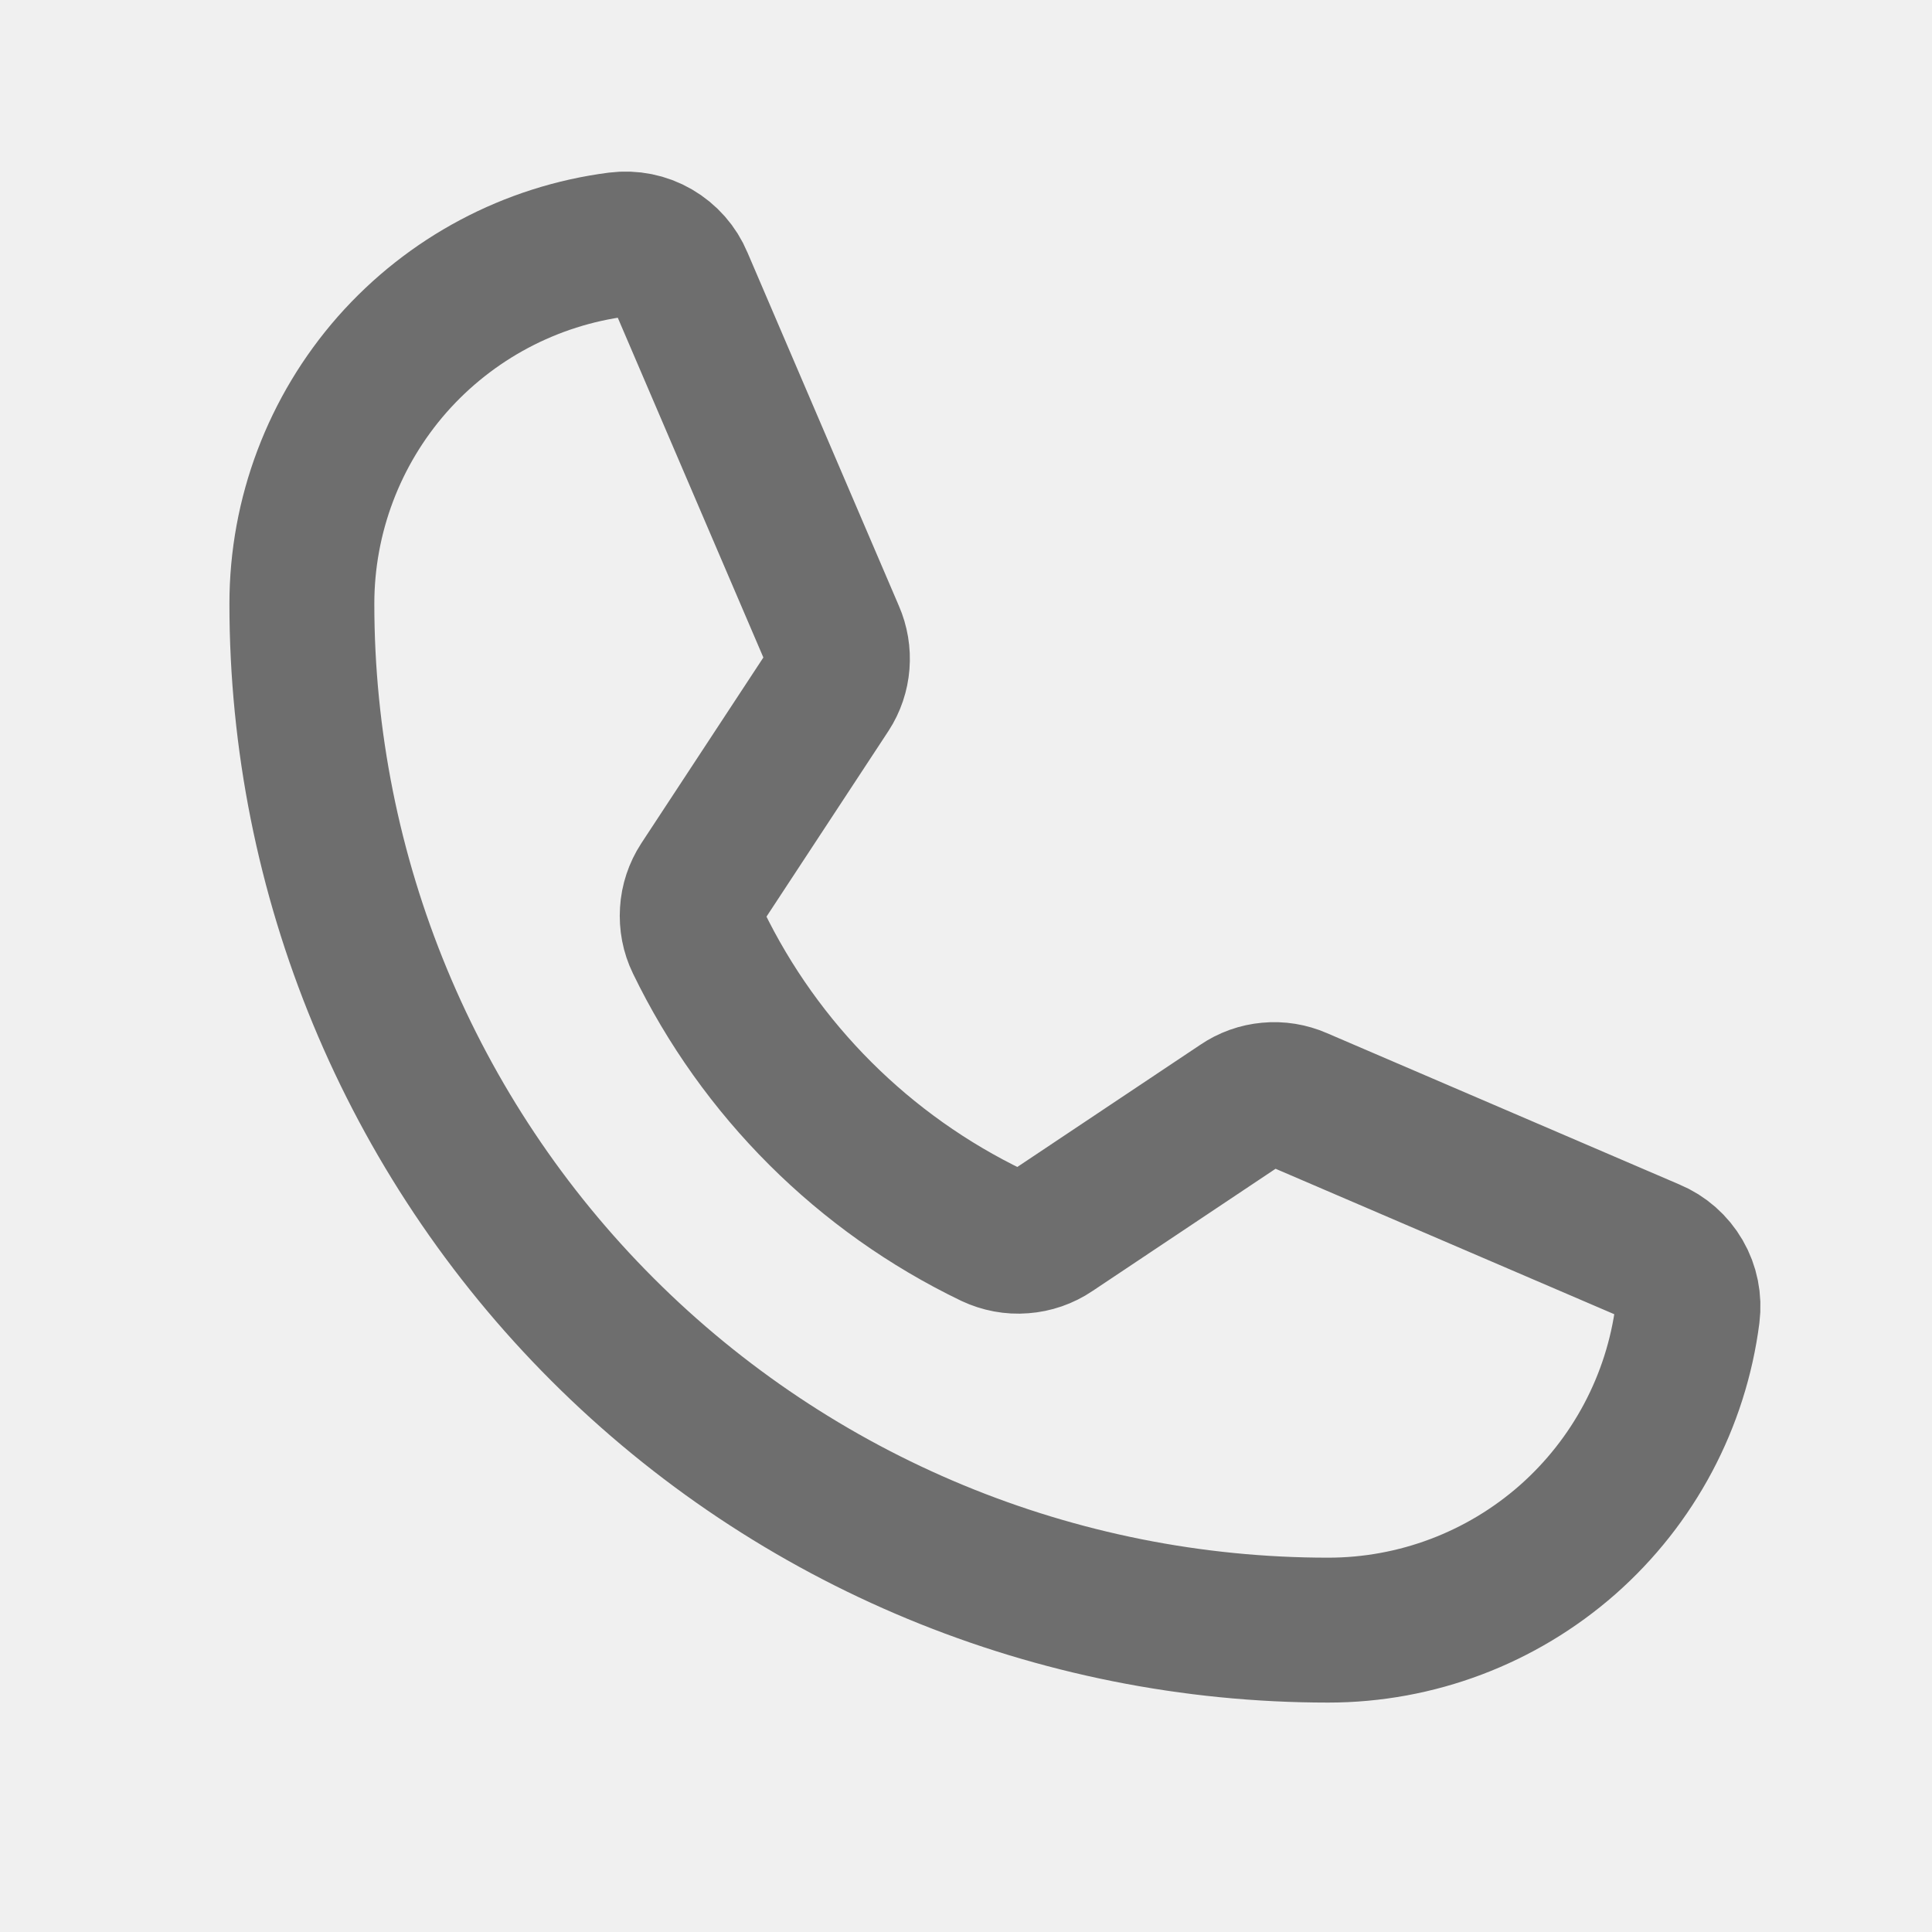
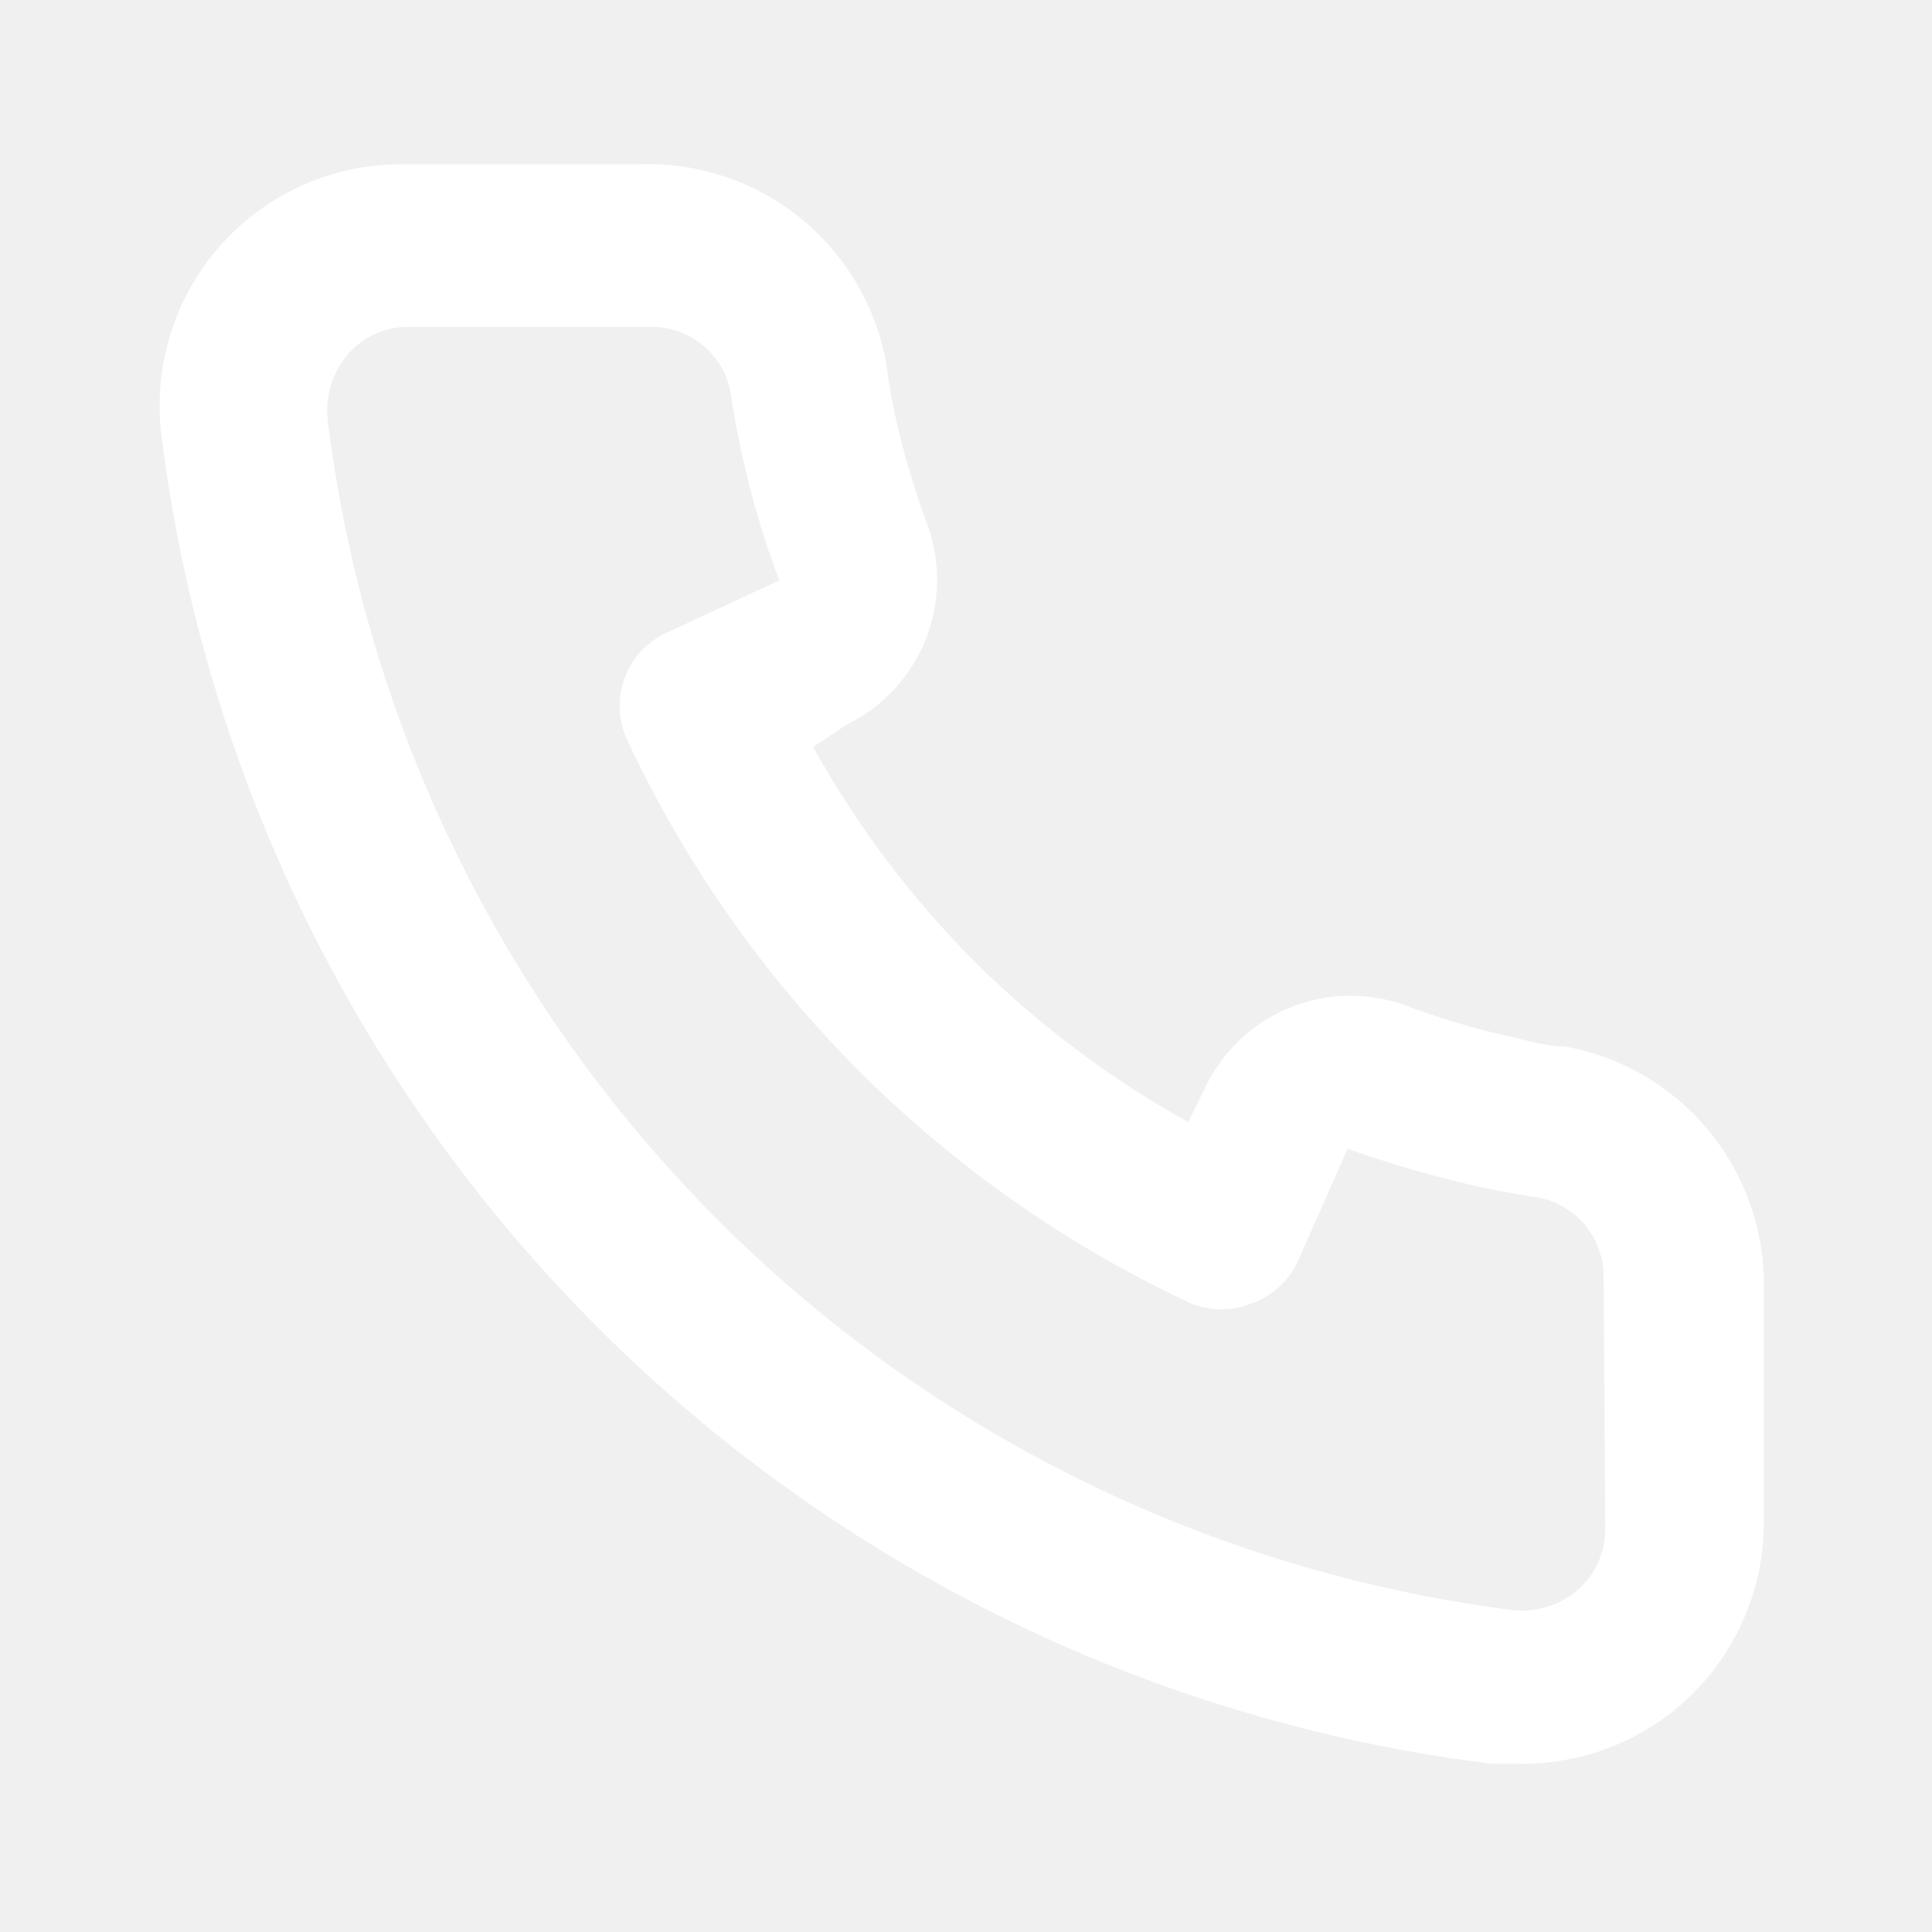
- <svg xmlns="http://www.w3.org/2000/svg" width="20" height="20" viewBox="0 0 20 20" fill="none">
-   <path d="M7.227 9.75C7.87 11.078 8.944 12.149 10.273 12.789C10.371 12.835 10.48 12.856 10.588 12.847C10.697 12.839 10.801 12.803 10.891 12.742L12.844 11.438C12.93 11.379 13.03 11.343 13.134 11.334C13.237 11.324 13.342 11.341 13.438 11.383L17.094 12.953C17.219 13.005 17.323 13.097 17.391 13.214C17.459 13.331 17.486 13.467 17.469 13.602C17.353 14.506 16.911 15.337 16.227 15.94C15.542 16.542 14.662 16.875 13.75 16.875C10.932 16.875 8.23 15.756 6.237 13.763C4.244 11.771 3.125 9.068 3.125 6.25C3.125 5.338 3.458 4.458 4.06 3.773C4.663 3.089 5.494 2.647 6.398 2.531C6.533 2.514 6.669 2.541 6.786 2.609C6.903 2.677 6.995 2.781 7.047 2.906L8.617 6.57C8.658 6.664 8.675 6.767 8.667 6.869C8.659 6.971 8.626 7.07 8.57 7.156L7.266 9.141C7.208 9.23 7.173 9.334 7.167 9.44C7.16 9.547 7.18 9.654 7.227 9.75V9.75Z" stroke="#6E6E6E" stroke-width="1.5" stroke-linecap="round" stroke-linejoin="round" />
+ <svg xmlns="http://www.w3.org/2000/svg" width="24" height="24" viewBox="0 0 24 24" fill="none">
+   <path d="M19.441 13C19.221 13 18.991 12.93 18.771 12.88C18.325 12.782 17.887 12.651 17.461 12.49C16.997 12.321 16.487 12.33 16.029 12.514C15.571 12.699 15.198 13.046 14.981 13.49L14.761 13.94C13.787 13.398 12.892 12.725 12.101 11.94C11.315 11.149 10.642 10.254 10.101 9.28L10.521 9C10.964 8.783 11.311 8.409 11.496 7.952C11.681 7.494 11.689 6.984 11.521 6.52C11.362 6.092 11.232 5.655 11.131 5.21C11.081 4.99 11.041 4.76 11.011 4.53C10.889 3.825 10.52 3.188 9.97 2.731C9.42 2.275 8.725 2.029 8.011 2.04H5.011C4.58 2.036 4.153 2.125 3.759 2.3C3.366 2.476 3.015 2.735 2.73 3.058C2.445 3.382 2.234 3.763 2.11 4.176C1.985 4.588 1.952 5.023 2.011 5.45C2.543 9.639 4.457 13.532 7.448 16.512C10.44 19.493 14.339 21.392 18.531 21.91H18.911C19.648 21.911 20.36 21.64 20.911 21.15C21.227 20.867 21.48 20.52 21.652 20.132C21.824 19.744 21.913 19.324 21.911 18.9V15.9C21.898 15.205 21.645 14.536 21.195 14.008C20.744 13.479 20.124 13.122 19.441 13ZM19.941 19C19.94 19.142 19.91 19.282 19.851 19.411C19.793 19.541 19.707 19.656 19.601 19.75C19.489 19.846 19.358 19.918 19.217 19.961C19.076 20.005 18.927 20.017 18.781 20C15.036 19.52 11.557 17.806 8.893 15.13C6.23 12.454 4.533 8.967 4.071 5.22C4.055 5.073 4.069 4.925 4.112 4.784C4.155 4.643 4.226 4.512 4.321 4.4C4.414 4.293 4.53 4.208 4.659 4.149C4.788 4.09 4.929 4.06 5.071 4.06H8.071C8.303 4.055 8.53 4.131 8.713 4.275C8.895 4.419 9.022 4.622 9.071 4.85C9.111 5.123 9.161 5.393 9.221 5.66C9.336 6.187 9.49 6.705 9.681 7.21L8.281 7.86C8.161 7.915 8.053 7.993 7.964 8.089C7.874 8.186 7.805 8.299 7.759 8.423C7.714 8.547 7.693 8.678 7.698 8.81C7.704 8.941 7.735 9.07 7.791 9.19C9.23 12.273 11.708 14.751 14.791 16.19C15.034 16.29 15.307 16.29 15.551 16.19C15.675 16.145 15.79 16.076 15.888 15.987C15.986 15.898 16.065 15.79 16.121 15.67L16.741 14.27C17.258 14.455 17.785 14.608 18.321 14.73C18.587 14.79 18.857 14.84 19.131 14.88C19.358 14.929 19.561 15.055 19.706 15.238C19.85 15.42 19.926 15.647 19.921 15.88L19.941 19Z" fill="white" />
</svg>
